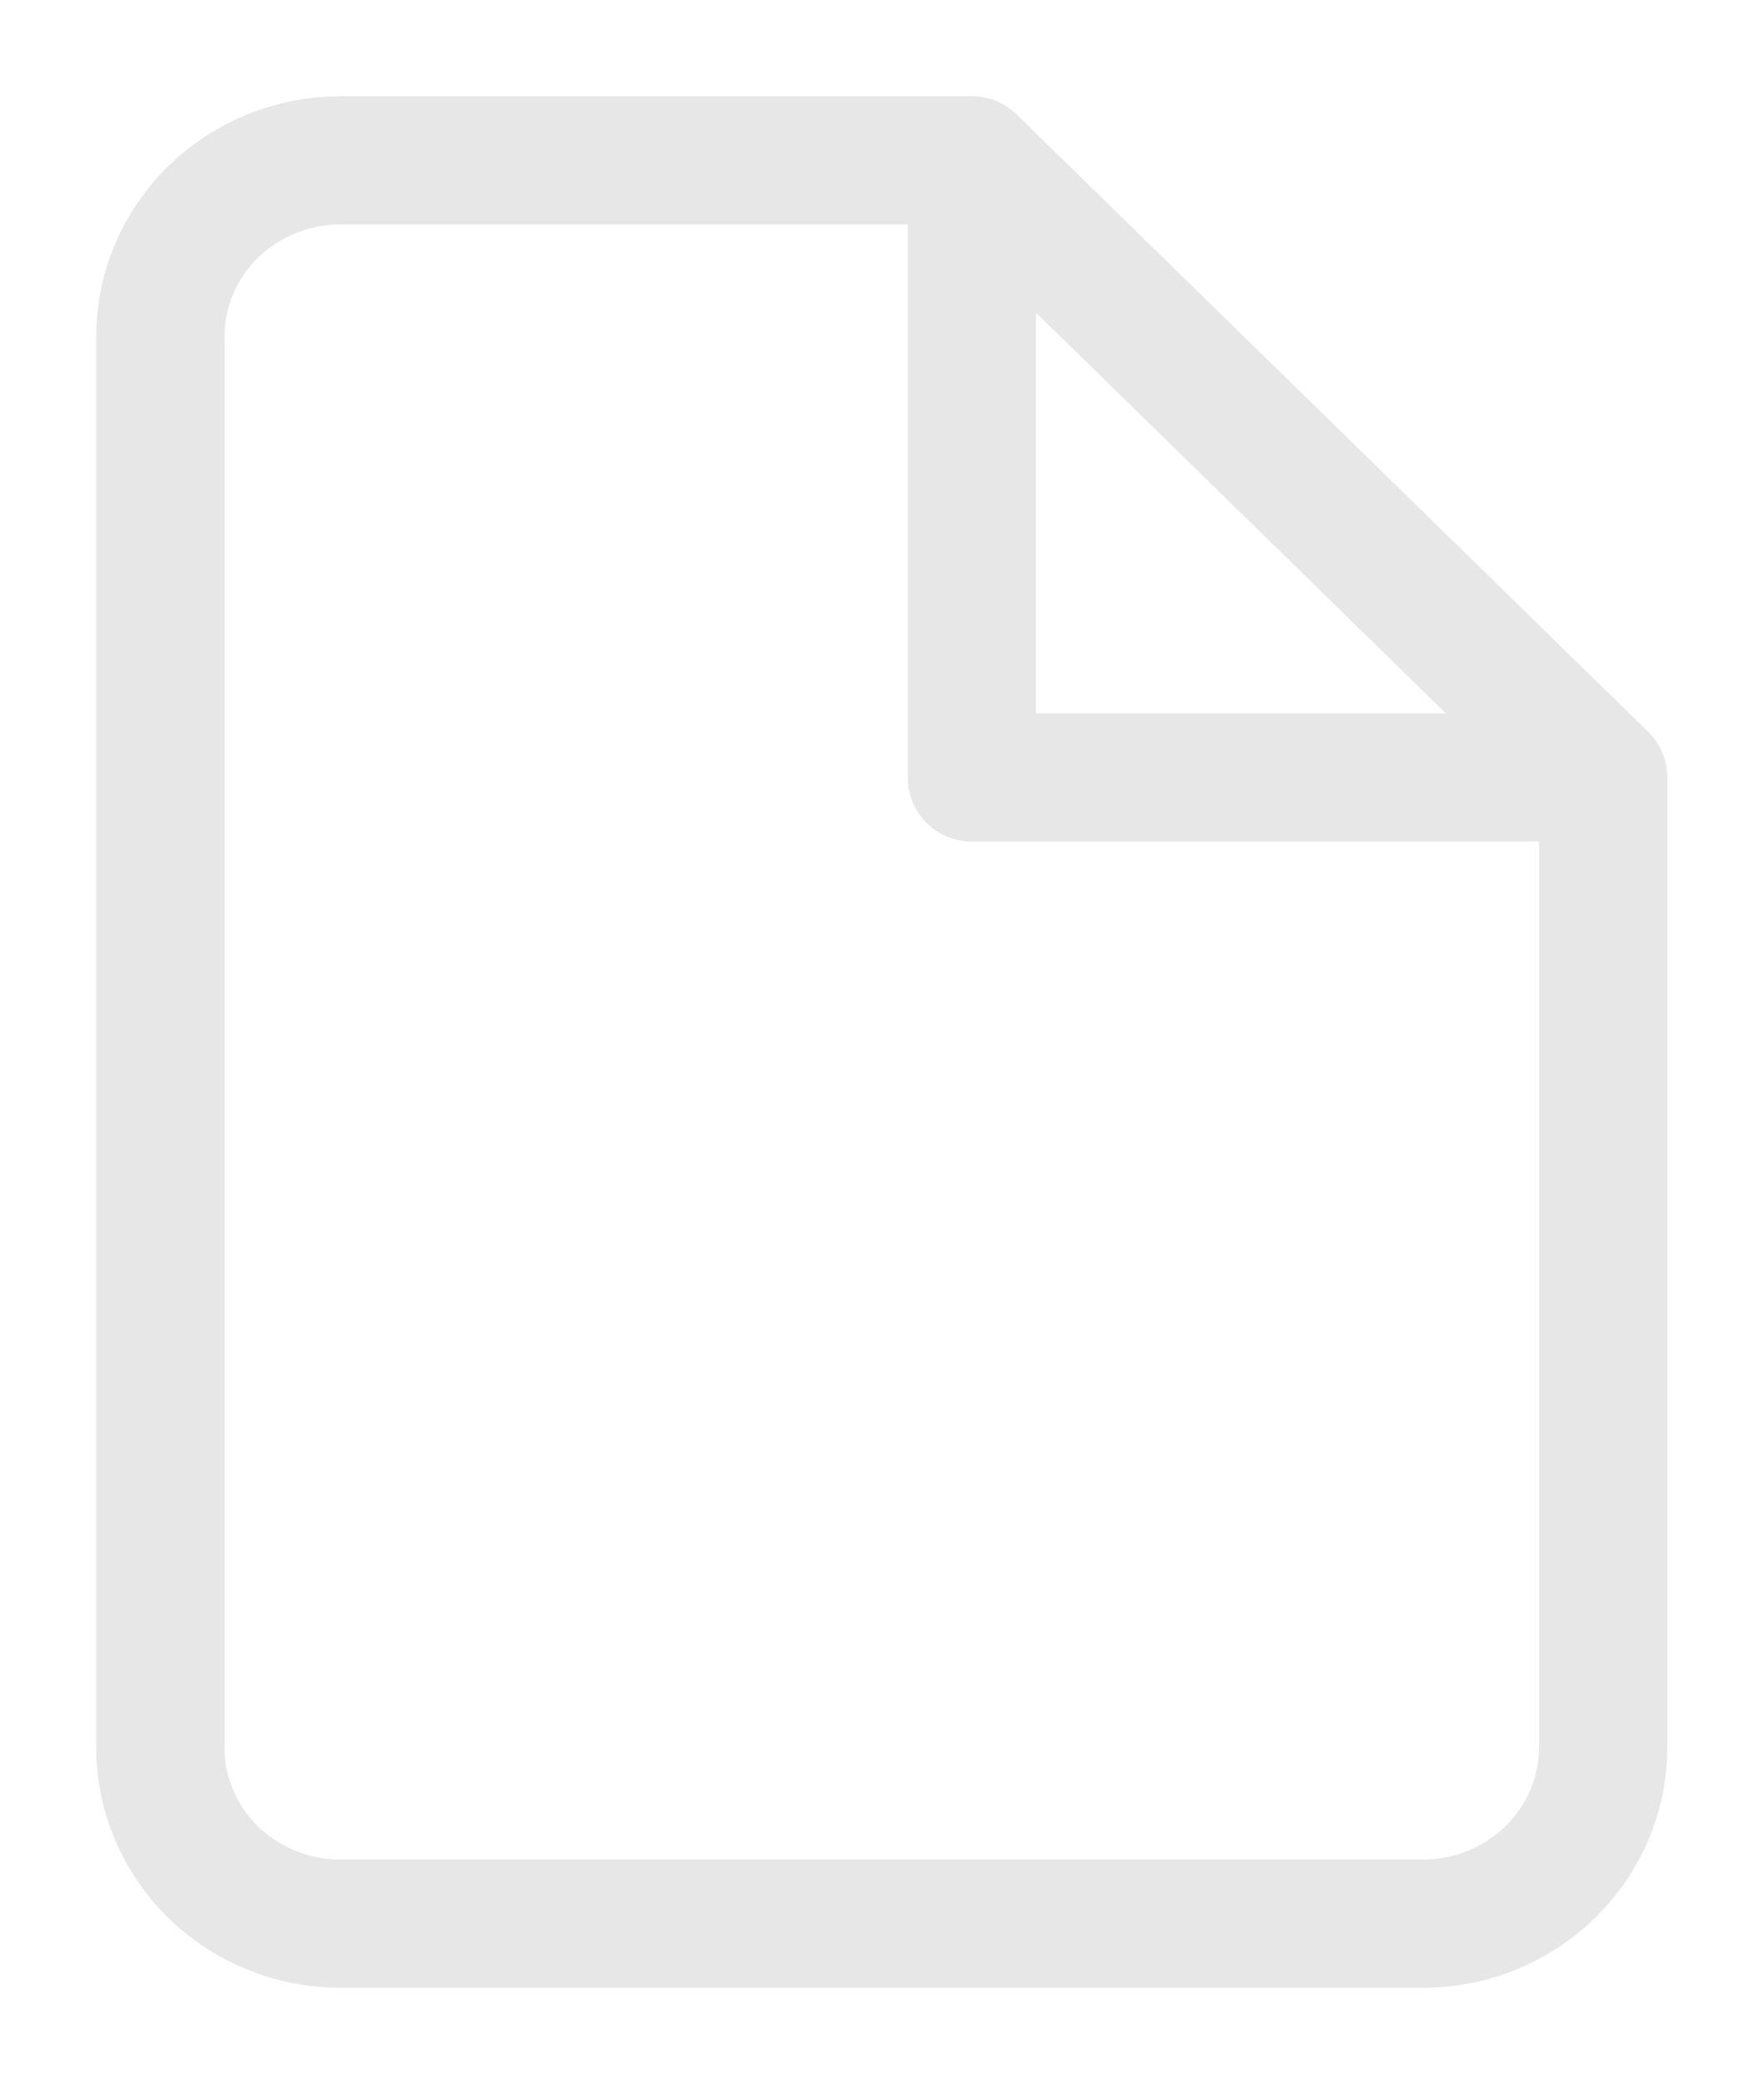
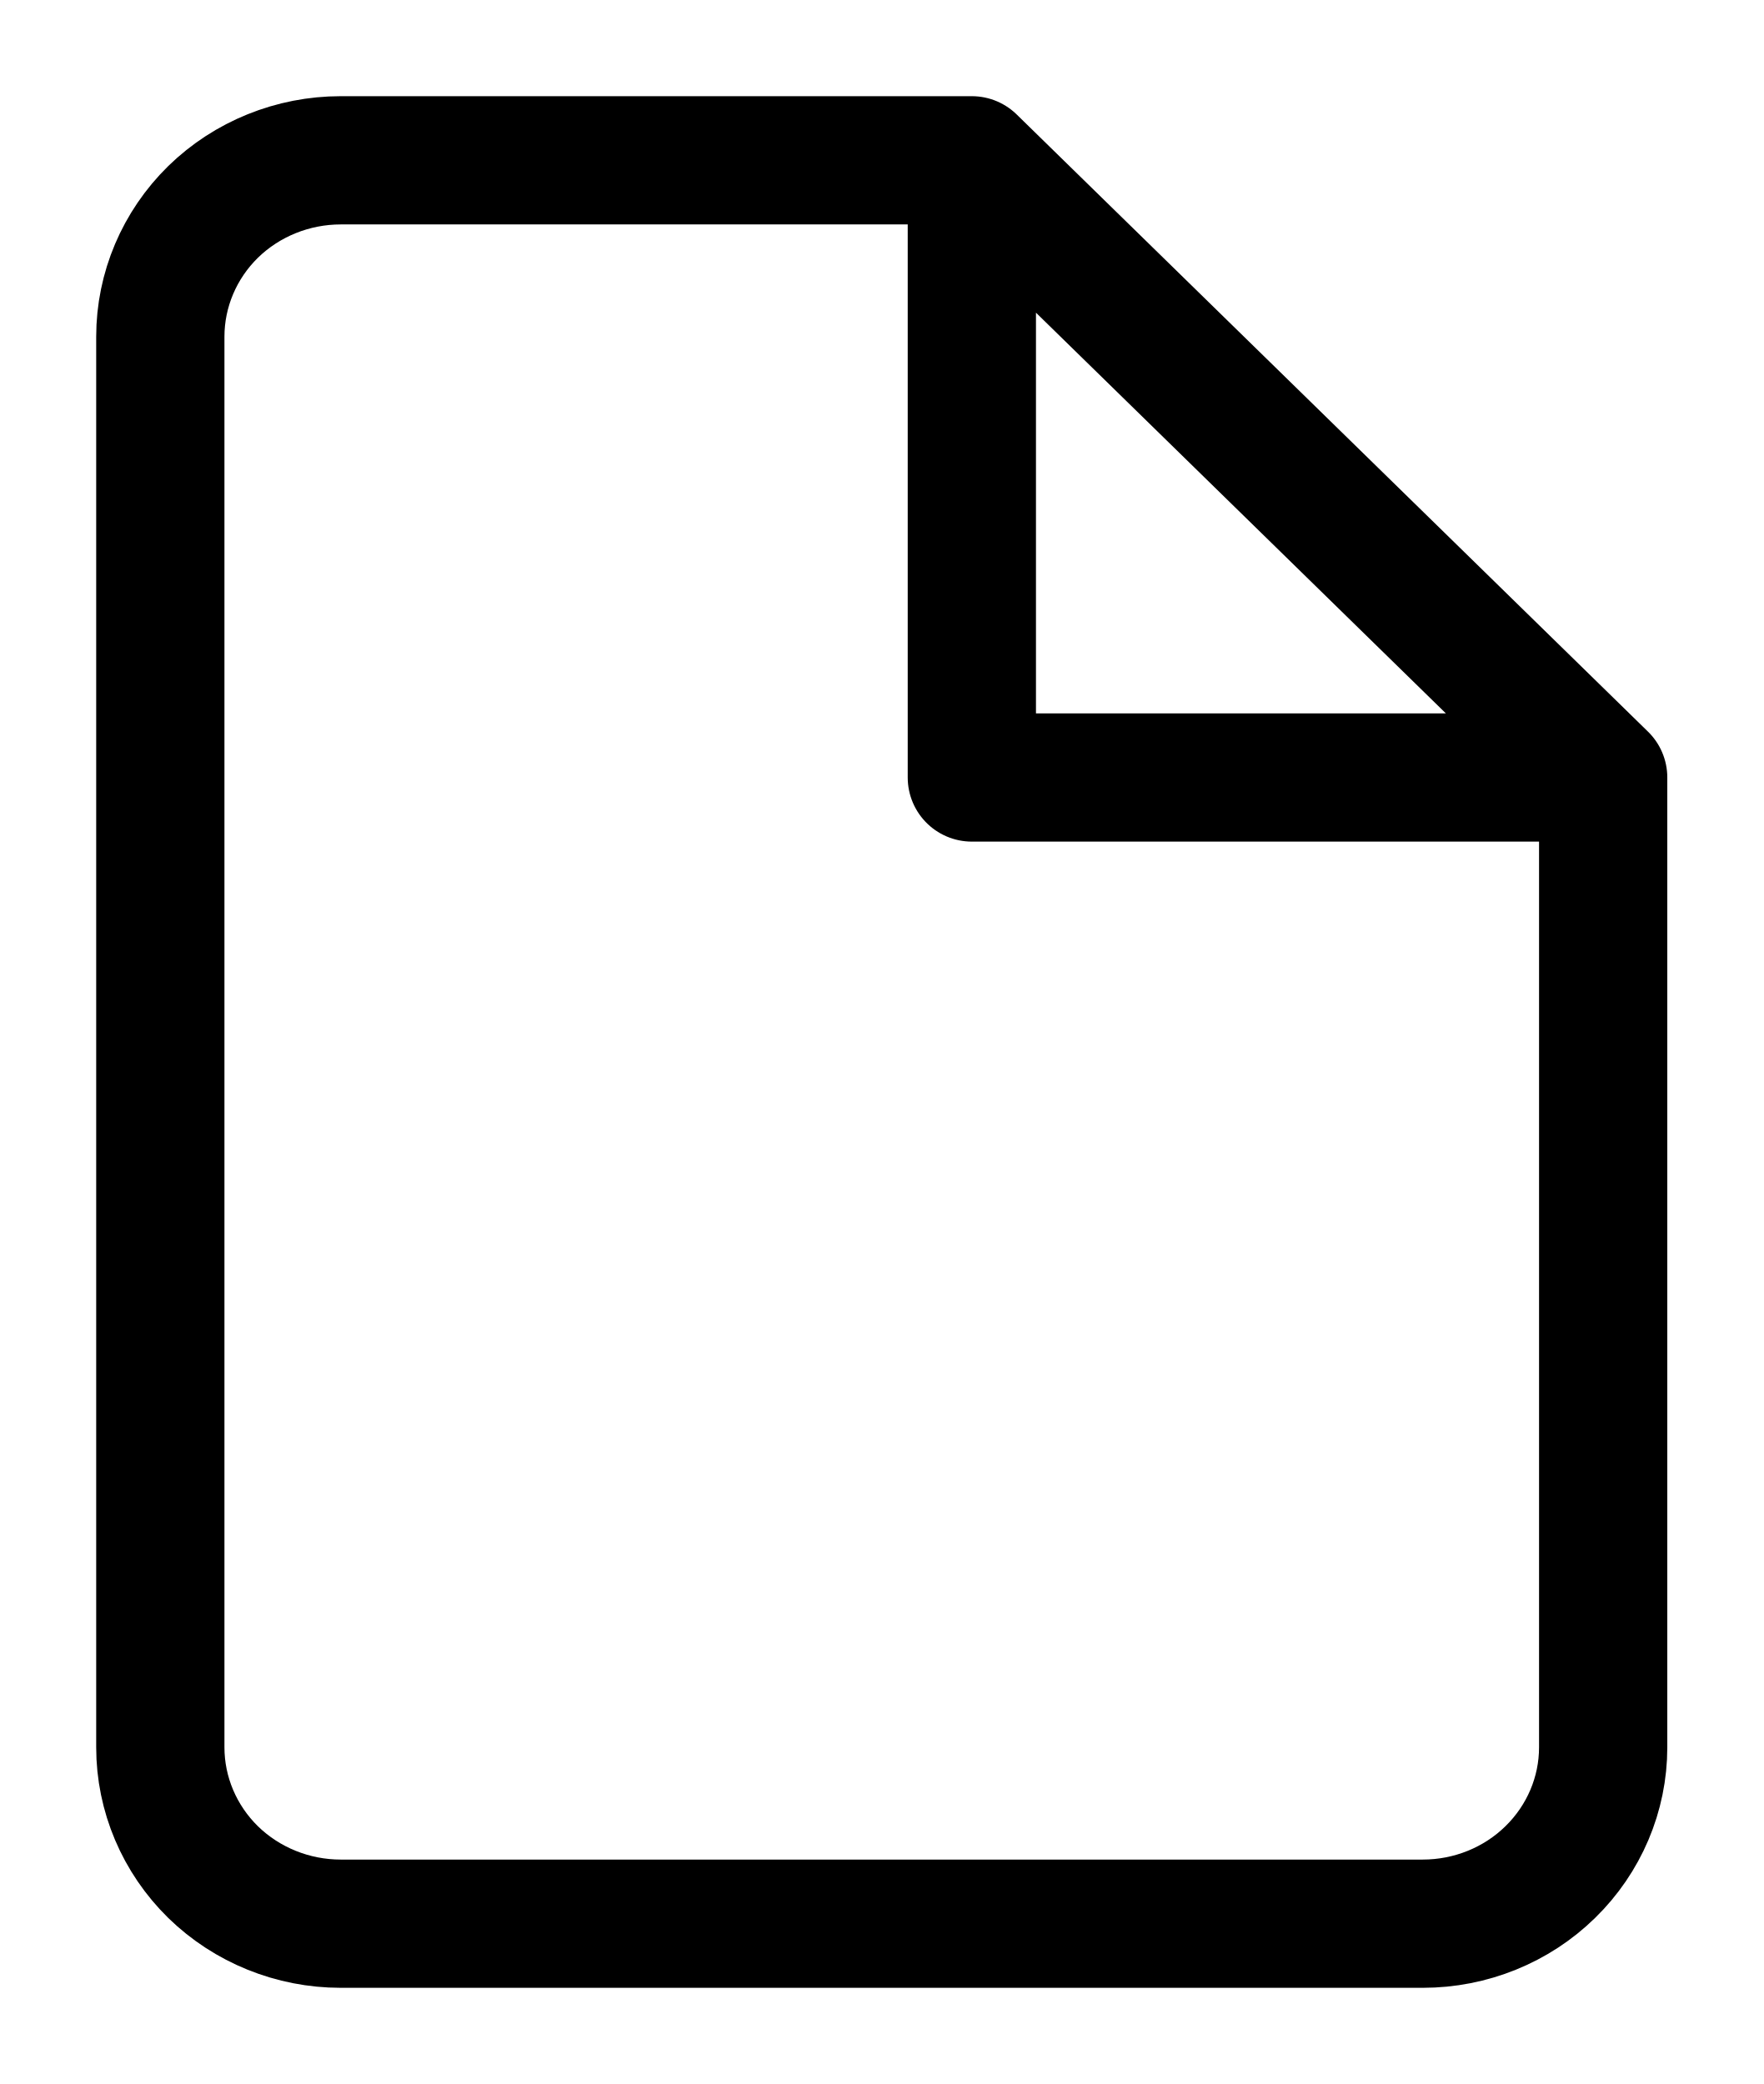
<svg xmlns="http://www.w3.org/2000/svg" width="11" height="13" viewBox="0 0 11 13" fill="none">
-   <path d="M6.062 1H2.125C1.827 1 1.54 1.116 1.329 1.322C1.119 1.528 1 1.808 1 2.1V10.9C1 11.192 1.119 11.472 1.329 11.678C1.54 11.884 1.827 12 2.125 12H8.875C9.173 12 9.46 11.884 9.67 11.678C9.881 11.472 10 11.192 10 10.9V4.85M6.062 1L10 4.85M6.062 1V4.85H10" stroke="#E7E7E7" stroke-width="0.8" stroke-linecap="round" stroke-linejoin="round" />
+   <path d="M6.062 1H2.125C1.827 1 1.54 1.116 1.329 1.322C1.119 1.528 1 1.808 1 2.1V10.9C1 11.192 1.119 11.472 1.329 11.678C1.54 11.884 1.827 12 2.125 12H8.875C9.173 12 9.46 11.884 9.67 11.678C9.881 11.472 10 11.192 10 10.9V4.85M6.062 1L10 4.85M6.062 1V4.85H10" stroke="currentColor" stroke-width="0.8" stroke-linecap="round" stroke-linejoin="round" />
</svg>
